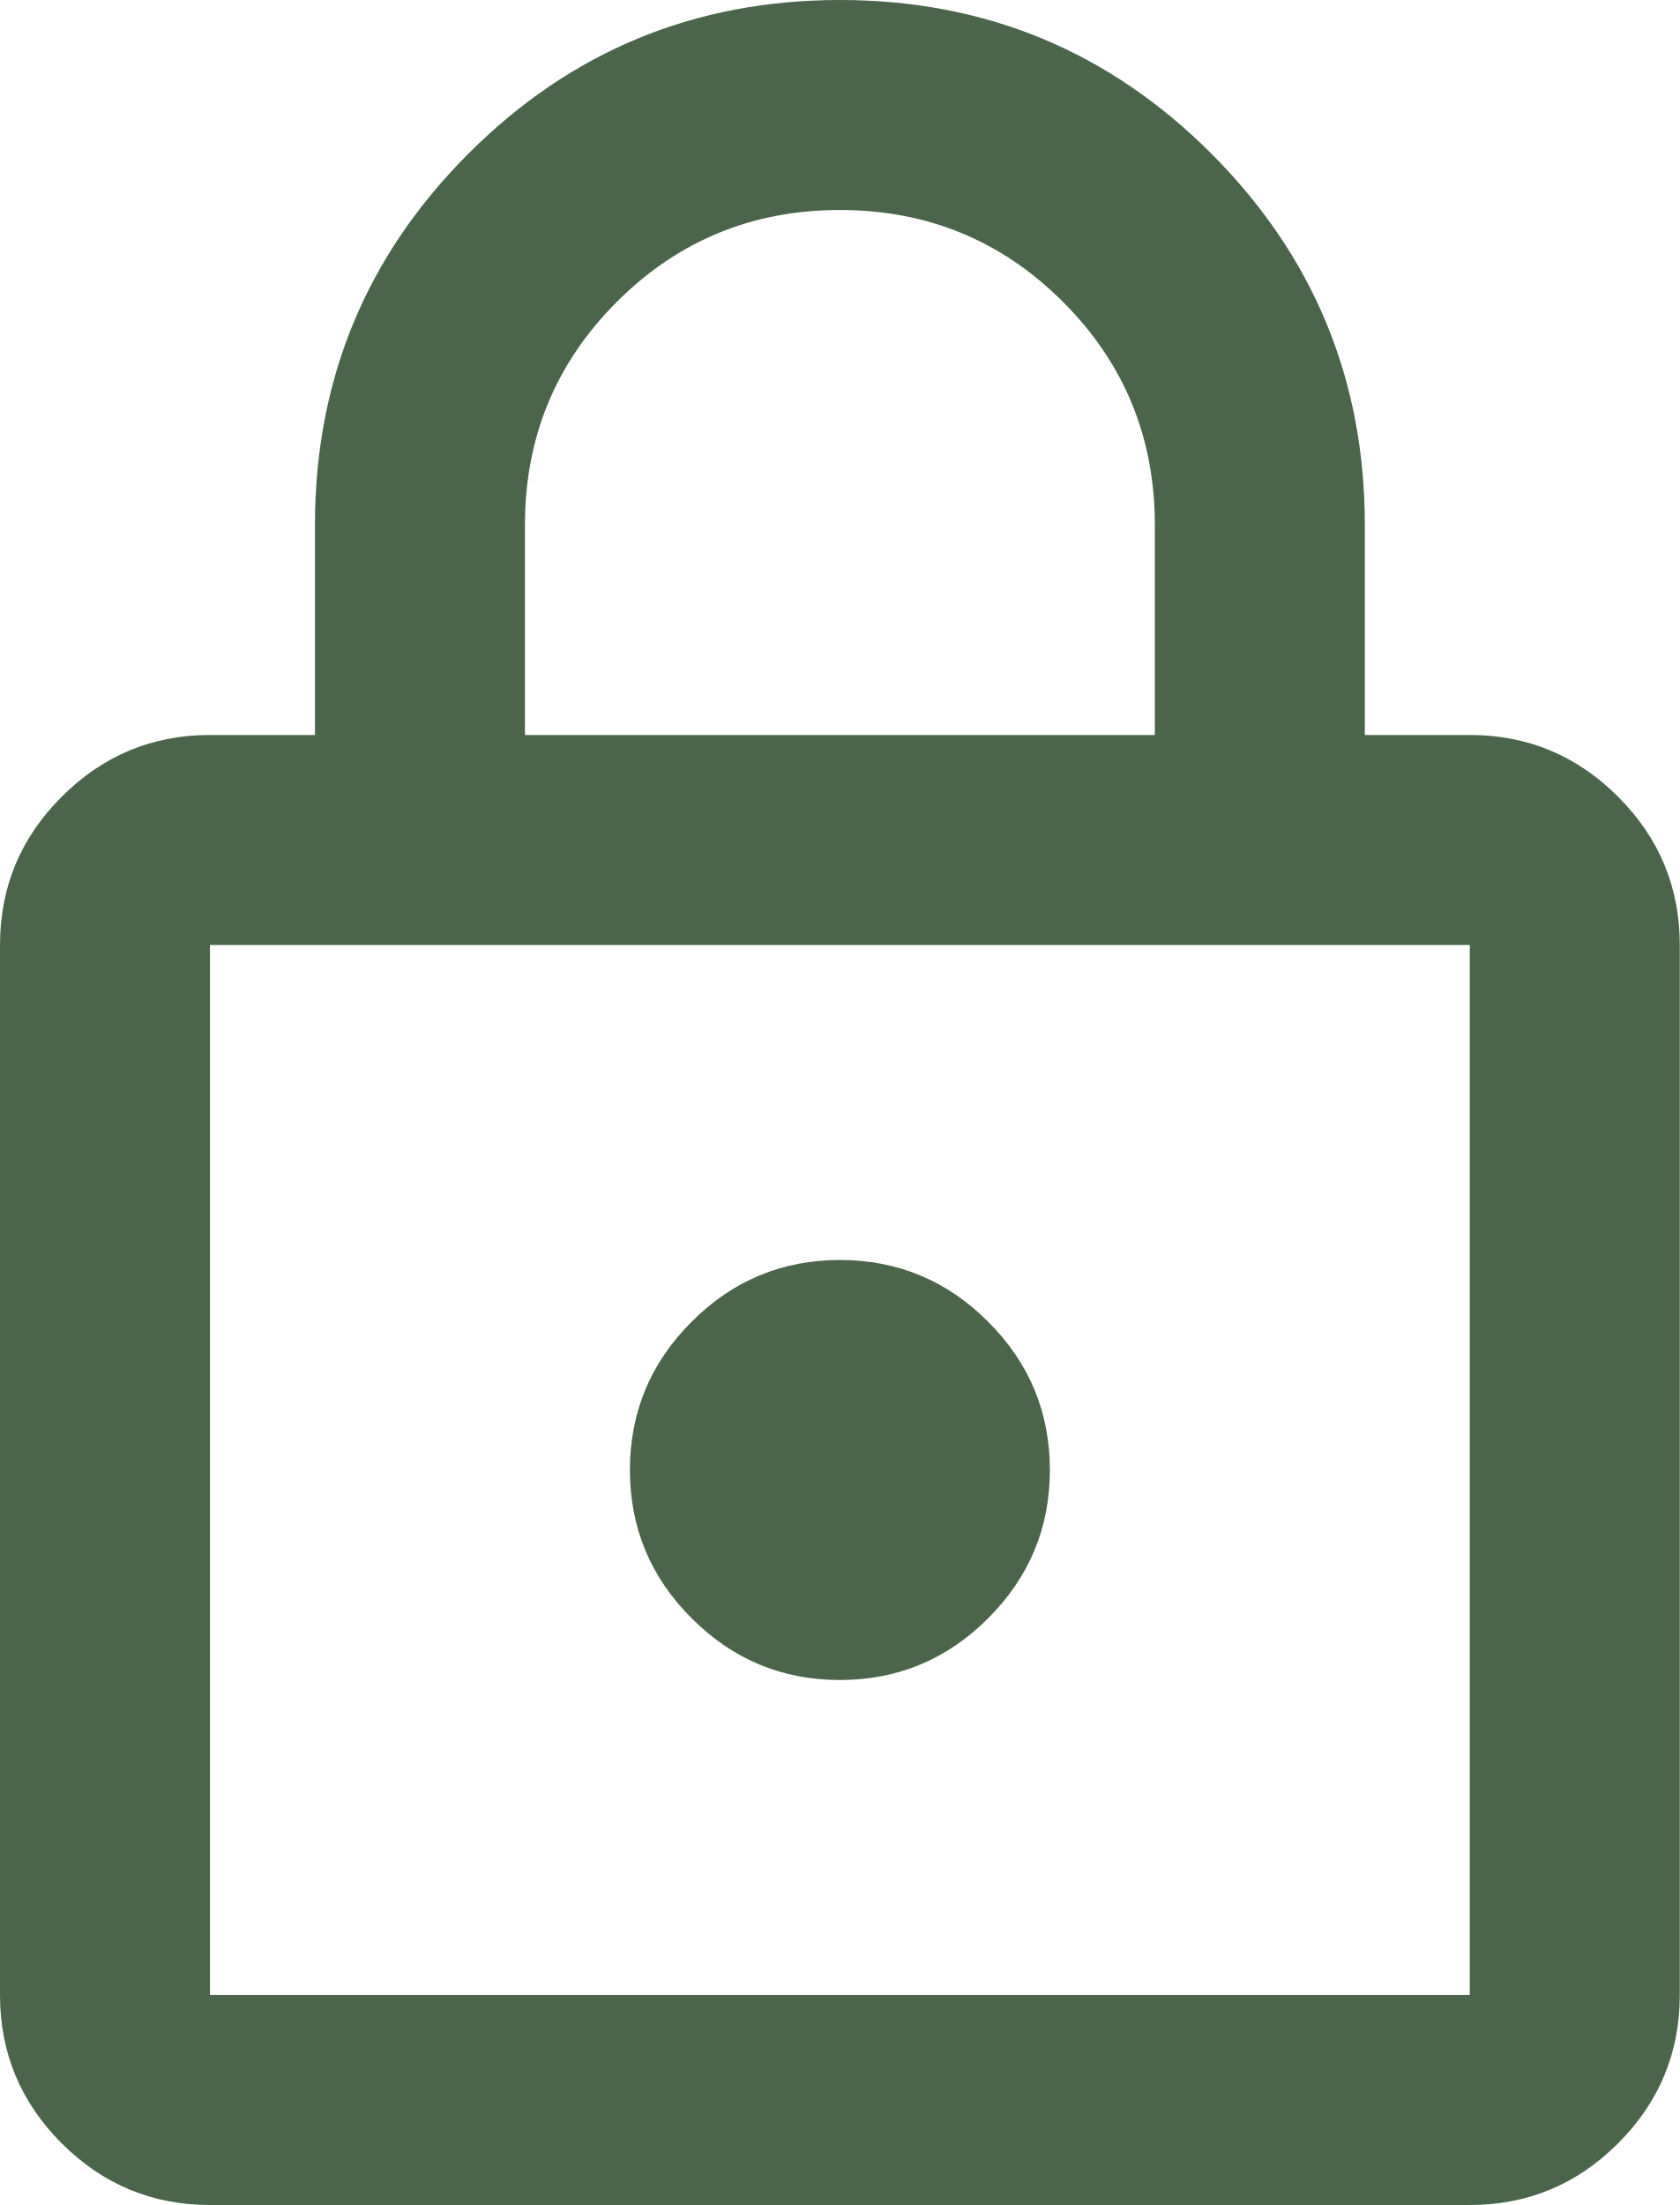
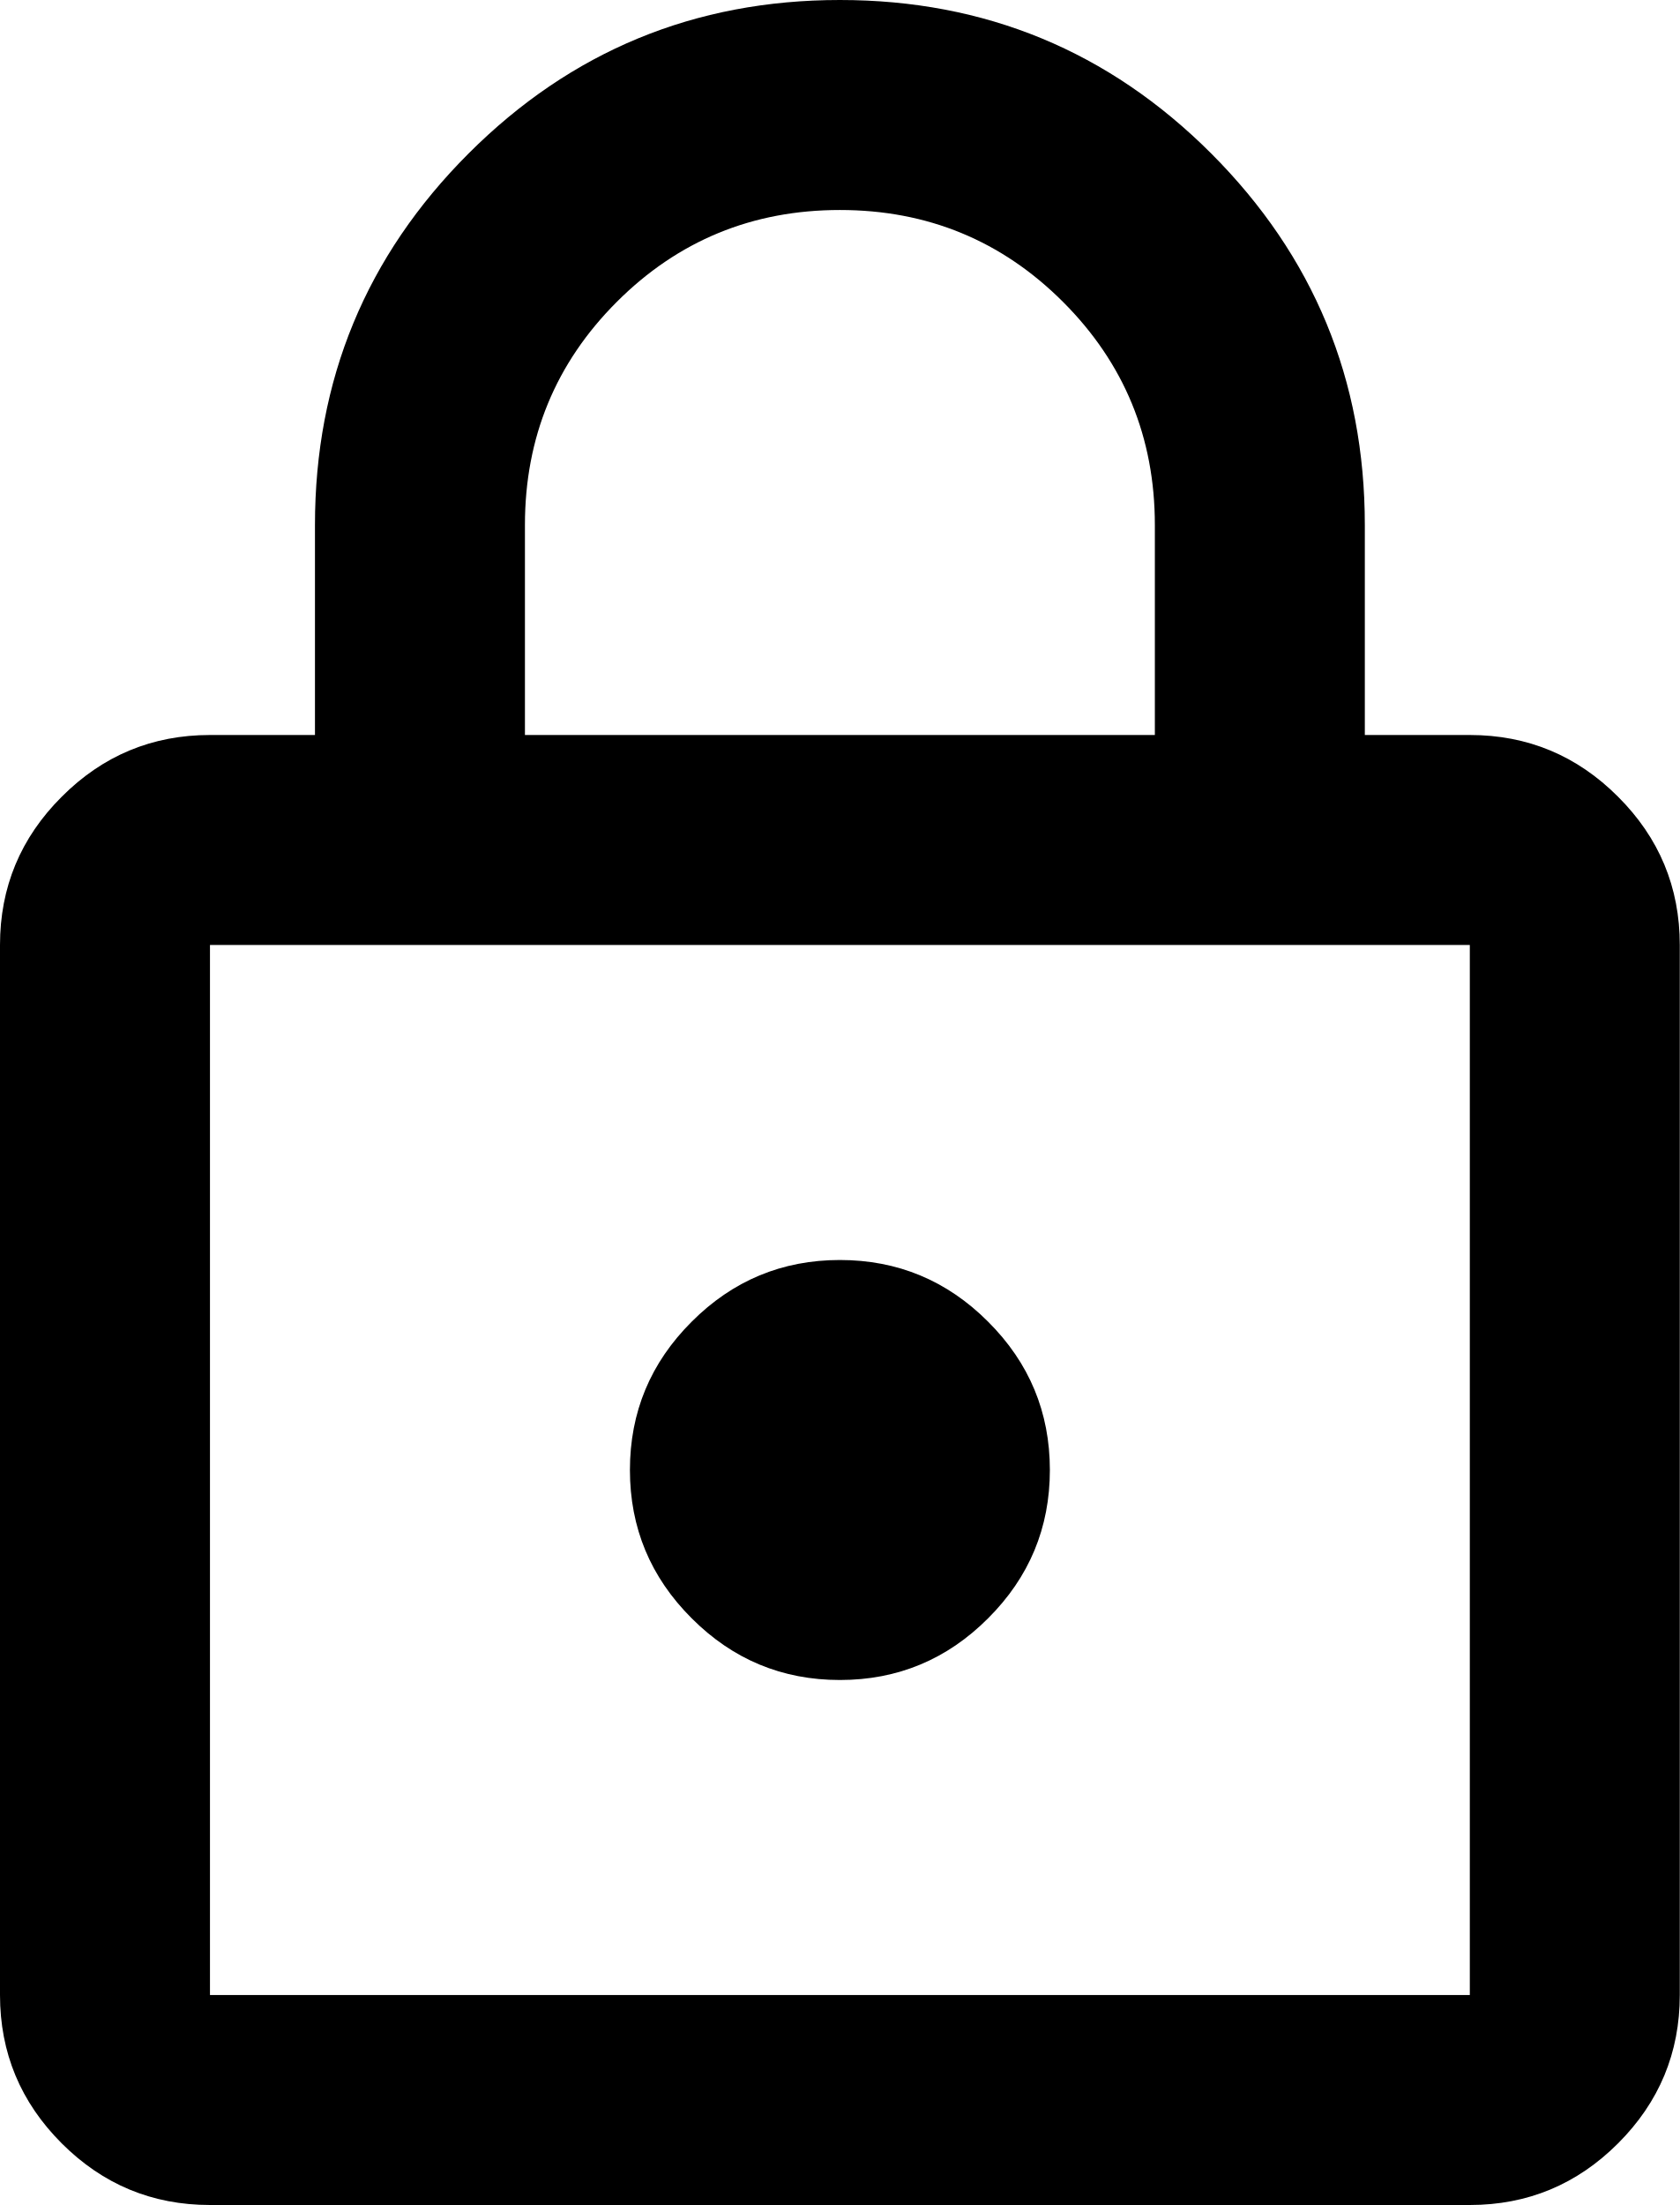
<svg xmlns="http://www.w3.org/2000/svg" width="16" height="21" viewBox="0 0 16 21" fill="none">
-   <path d="M2 21C1.45 21 0.979 20.804 0.588 20.413C0.196 20.021 0 19.55 0 19V9C0 8.45 0.196 7.979 0.588 7.588C0.979 7.196 1.45 7 2 7H3V5C3 3.617 3.487 2.438 4.463 1.462C5.438 0.487 6.617 0 8 0C9.383 0 10.562 0.487 11.537 1.462C12.512 2.438 13 3.617 13 5V7H14C14.55 7 15.021 7.196 15.412 7.588C15.804 7.979 16 8.45 16 9V19C16 19.55 15.804 20.021 15.412 20.413C15.021 20.804 14.55 21 14 21H2V21M2 19H14V19V19V9V9V9H2V9V9V19V19V19V19M8 16C8.55 16 9.021 15.804 9.412 15.412C9.804 15.021 10 14.55 10 14C10 13.45 9.804 12.979 9.412 12.588C9.021 12.196 8.55 12 8 12C7.45 12 6.979 12.196 6.588 12.588C6.196 12.979 6 13.45 6 14C6 14.55 6.196 15.021 6.588 15.412C6.979 15.804 7.45 16 8 16V16M5 7H11V5C11 4.167 10.708 3.458 10.125 2.875C9.542 2.292 8.833 2 8 2C7.167 2 6.458 2.292 5.875 2.875C5.292 3.458 5 4.167 5 5V7V7M2 19V19V19V9V9V9V9V9V9V19V19V19V19V19" fill="#4A6549" />
+   <path d="M2 21C1.45 21 0.979 20.804 0.588 20.413C0.196 20.021 0 19.55 0 19V9C0 8.45 0.196 7.979 0.588 7.588C0.979 7.196 1.45 7 2 7H3V5C3 3.617 3.487 2.438 4.463 1.462C5.438 0.487 6.617 0 8 0C9.383 0 10.562 0.487 11.537 1.462C12.512 2.438 13 3.617 13 5V7H14C14.55 7 15.021 7.196 15.412 7.588C15.804 7.979 16 8.45 16 9V19C16 19.55 15.804 20.021 15.412 20.413C15.021 20.804 14.55 21 14 21H2V21M2 19H14V19V19V9V9V9H2V9V9V19V19V19V19M8 16C8.55 16 9.021 15.804 9.412 15.412C9.804 15.021 10 14.55 10 14C10 13.45 9.804 12.979 9.412 12.588C9.021 12.196 8.55 12 8 12C7.45 12 6.979 12.196 6.588 12.588C6.196 12.979 6 13.45 6 14C6 14.55 6.196 15.021 6.588 15.412C6.979 15.804 7.45 16 8 16V16M5 7H11V5C11 4.167 10.708 3.458 10.125 2.875C9.542 2.292 8.833 2 8 2C7.167 2 6.458 2.292 5.875 2.875C5.292 3.458 5 4.167 5 5V7V7M2 19V19V19V9V9V9V9V9V9V19V19V19V19V19" fill="currentColor" />
</svg>
